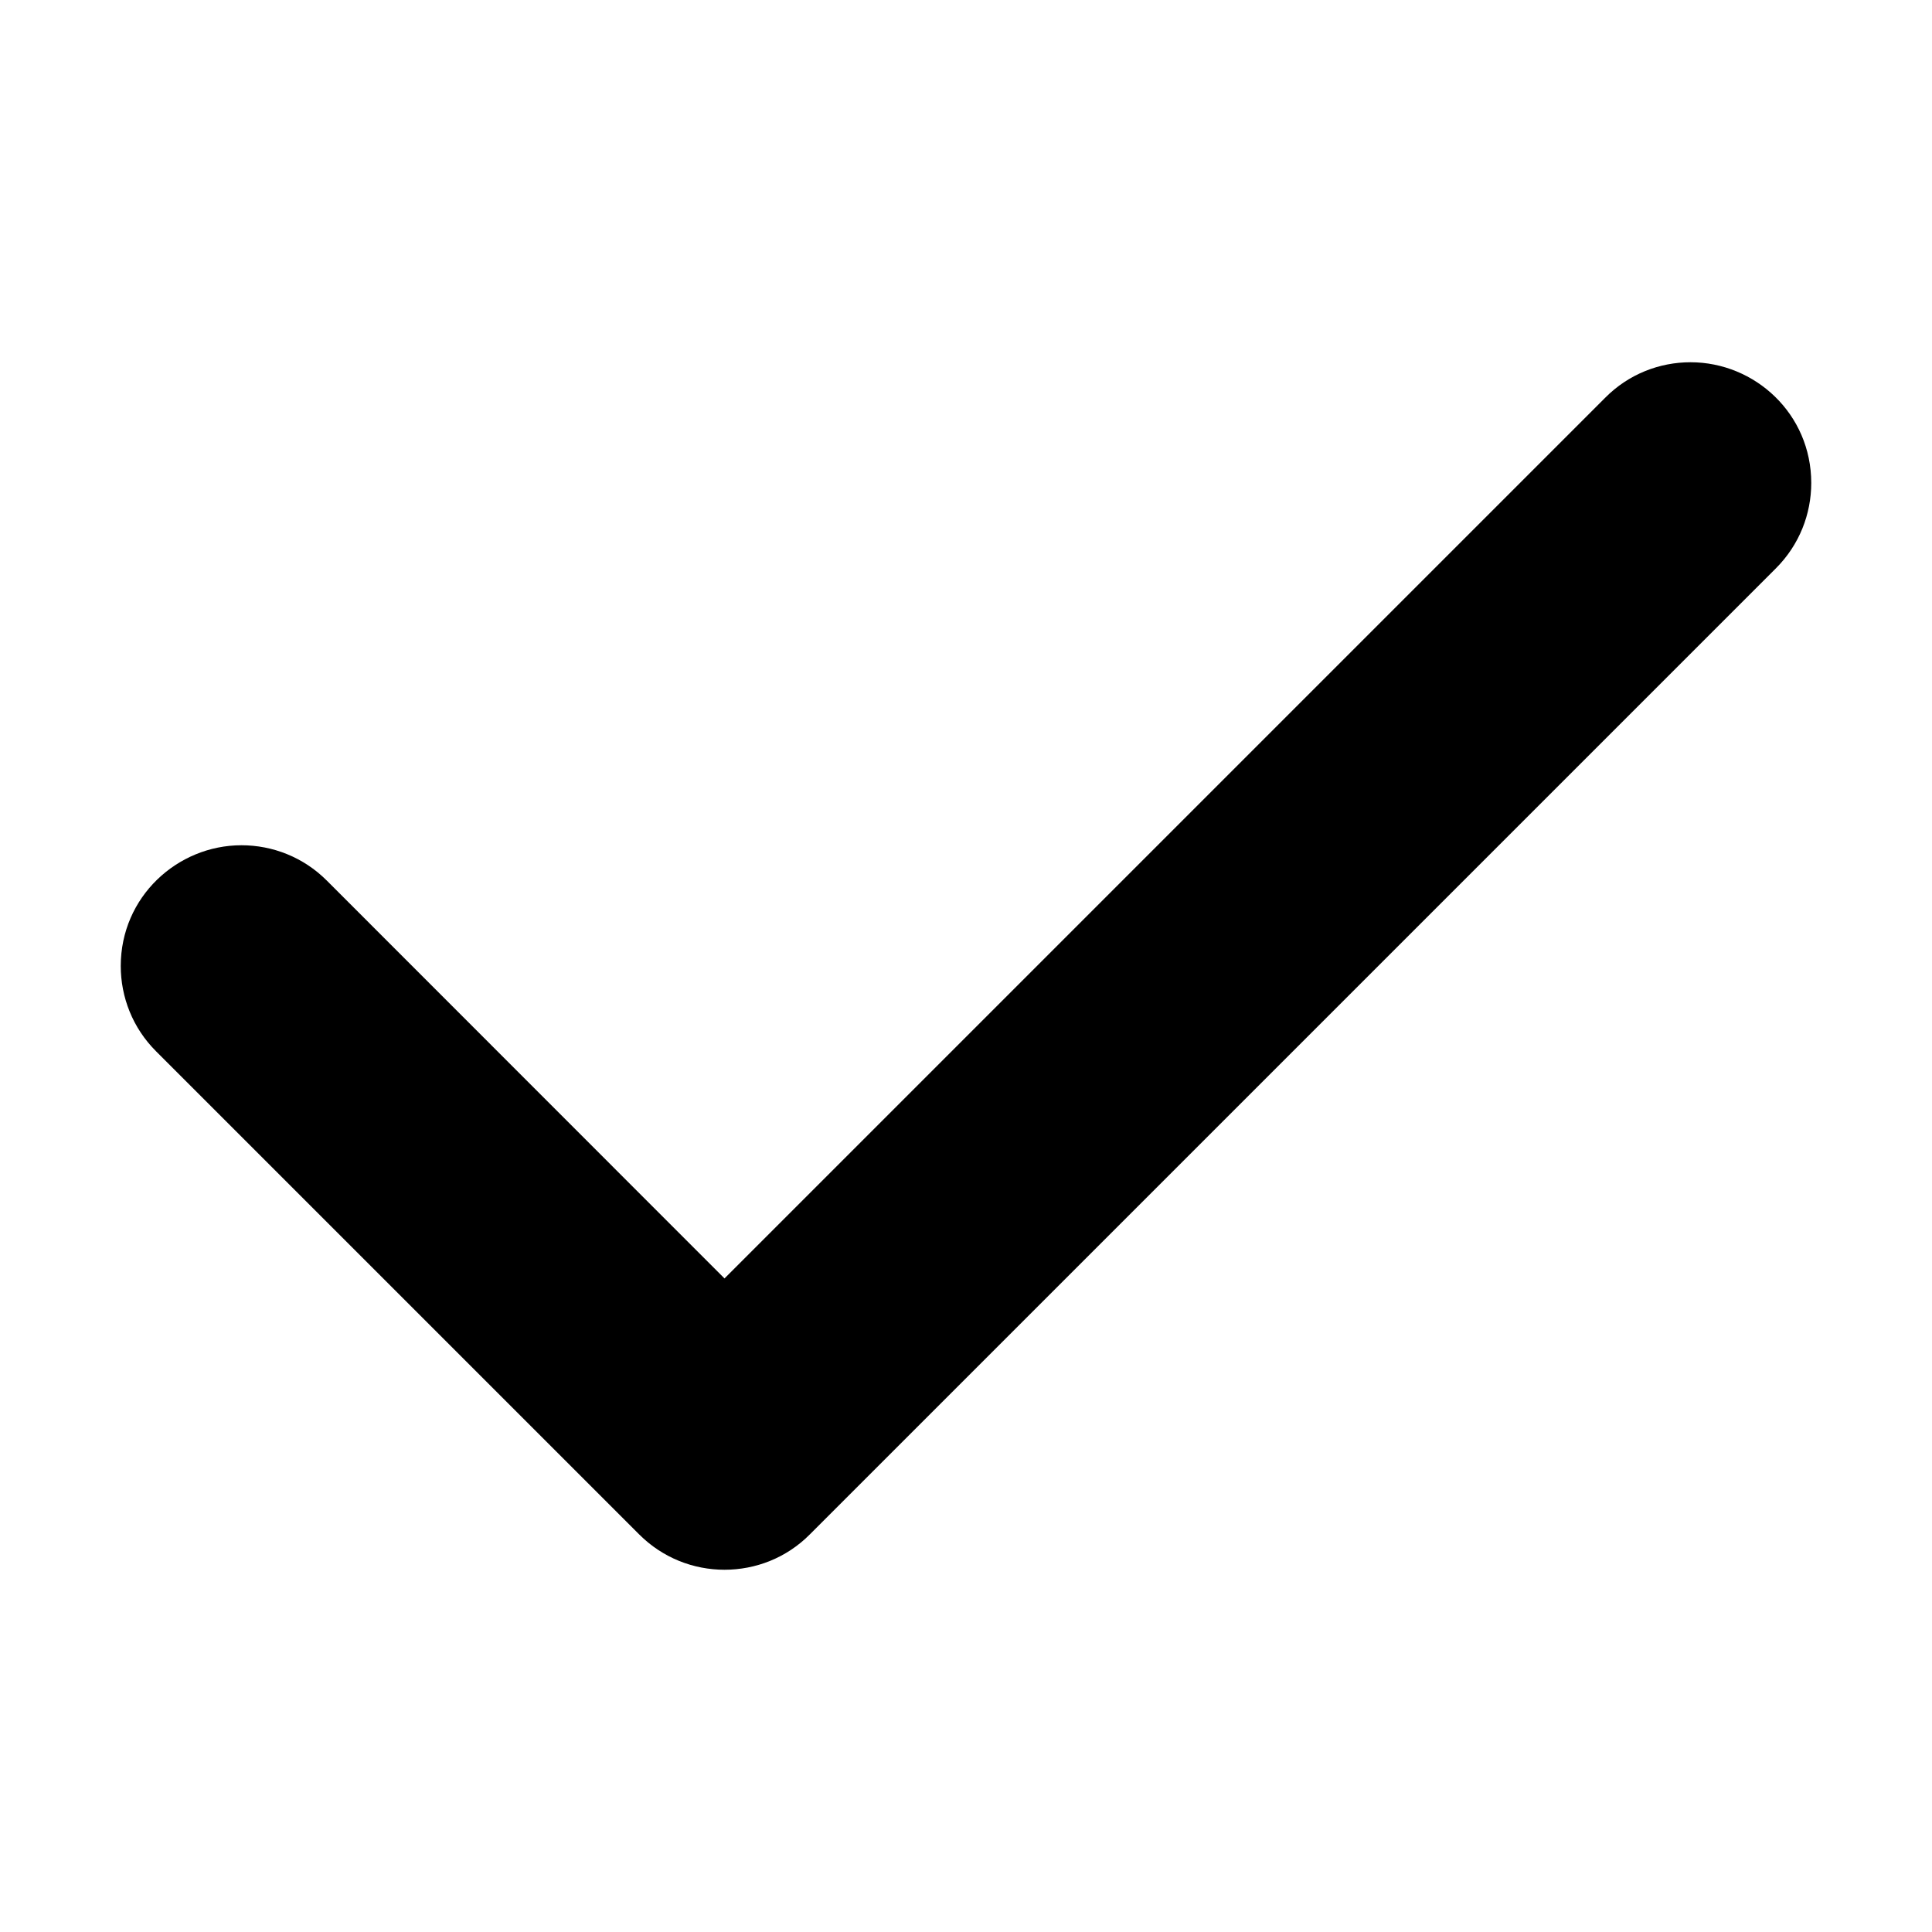
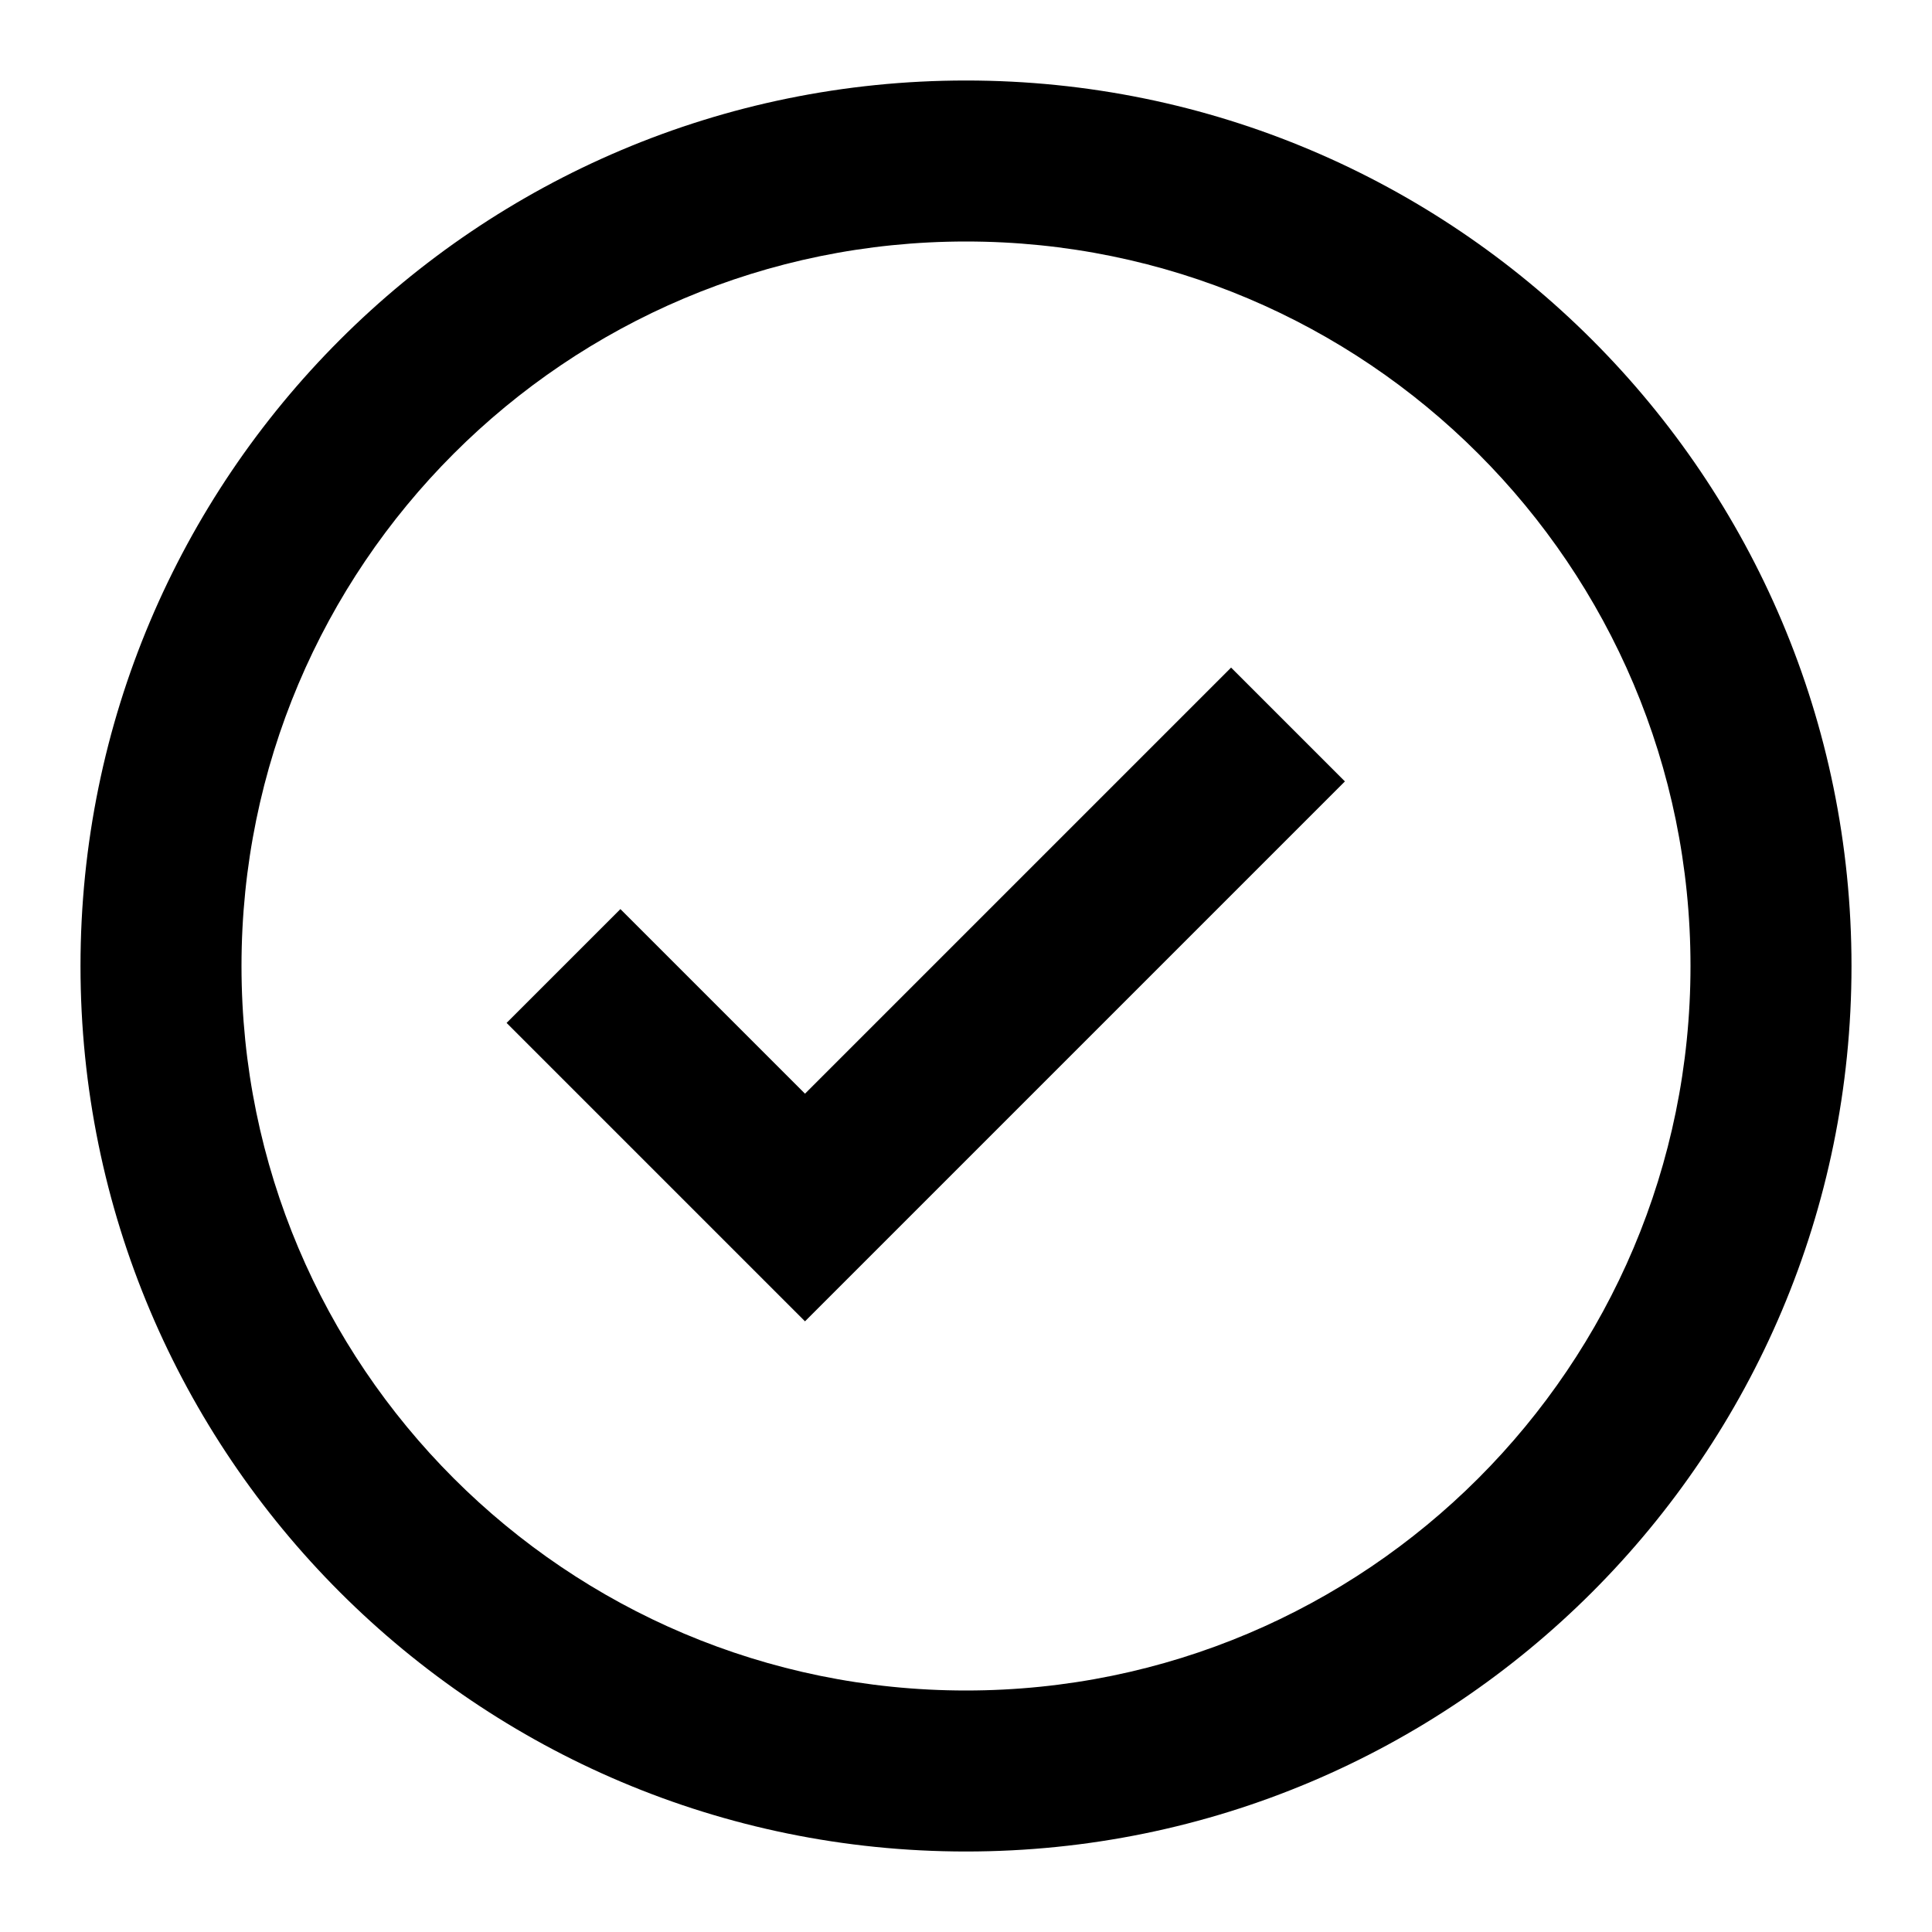
- <svg xmlns="http://www.w3.org/2000/svg" viewBox="0 0 512 512">
-   <path d="M480 128c0 8.188-3.125 16.38-9.375 22.62l-256 256C208.4 412.9 200.2 416 192 416s-16.38-3.125-22.62-9.375l-128-128C35.13 272.4 32 264.2 32 256c0-18.28 14.95-32 32-32c8.188 0 16.38 3.125 22.62 9.375L192 338.8l233.4-233.4C431.6 99.13 439.8 96 448 96C465.1 96 480 109.7 480 128z" />
+ <svg xmlns="http://www.w3.org/2000/svg" viewBox="0 0 24 24">
+   <path d="M12,23 C5.925,23 1,18.075 1,12 C1,5.925 5.925,1 12,1 C18.075,1 23,5.925 23,12 C23,18.075 18.075,23 12,23 Z M12,21 C16.971,21 21,16.971 21,12 C21,7.029 16.971,3 12,3 C7.029,3 3,7.029 3,12 C3,16.971 7.029,21 12,21 Z M10,13.586 L15.293,8.293 L16.707,9.707 L10,16.414 L6.293,12.707 L7.707,11.293 L10,13.586 Z" fill-rule="evenodd" />
</svg>
